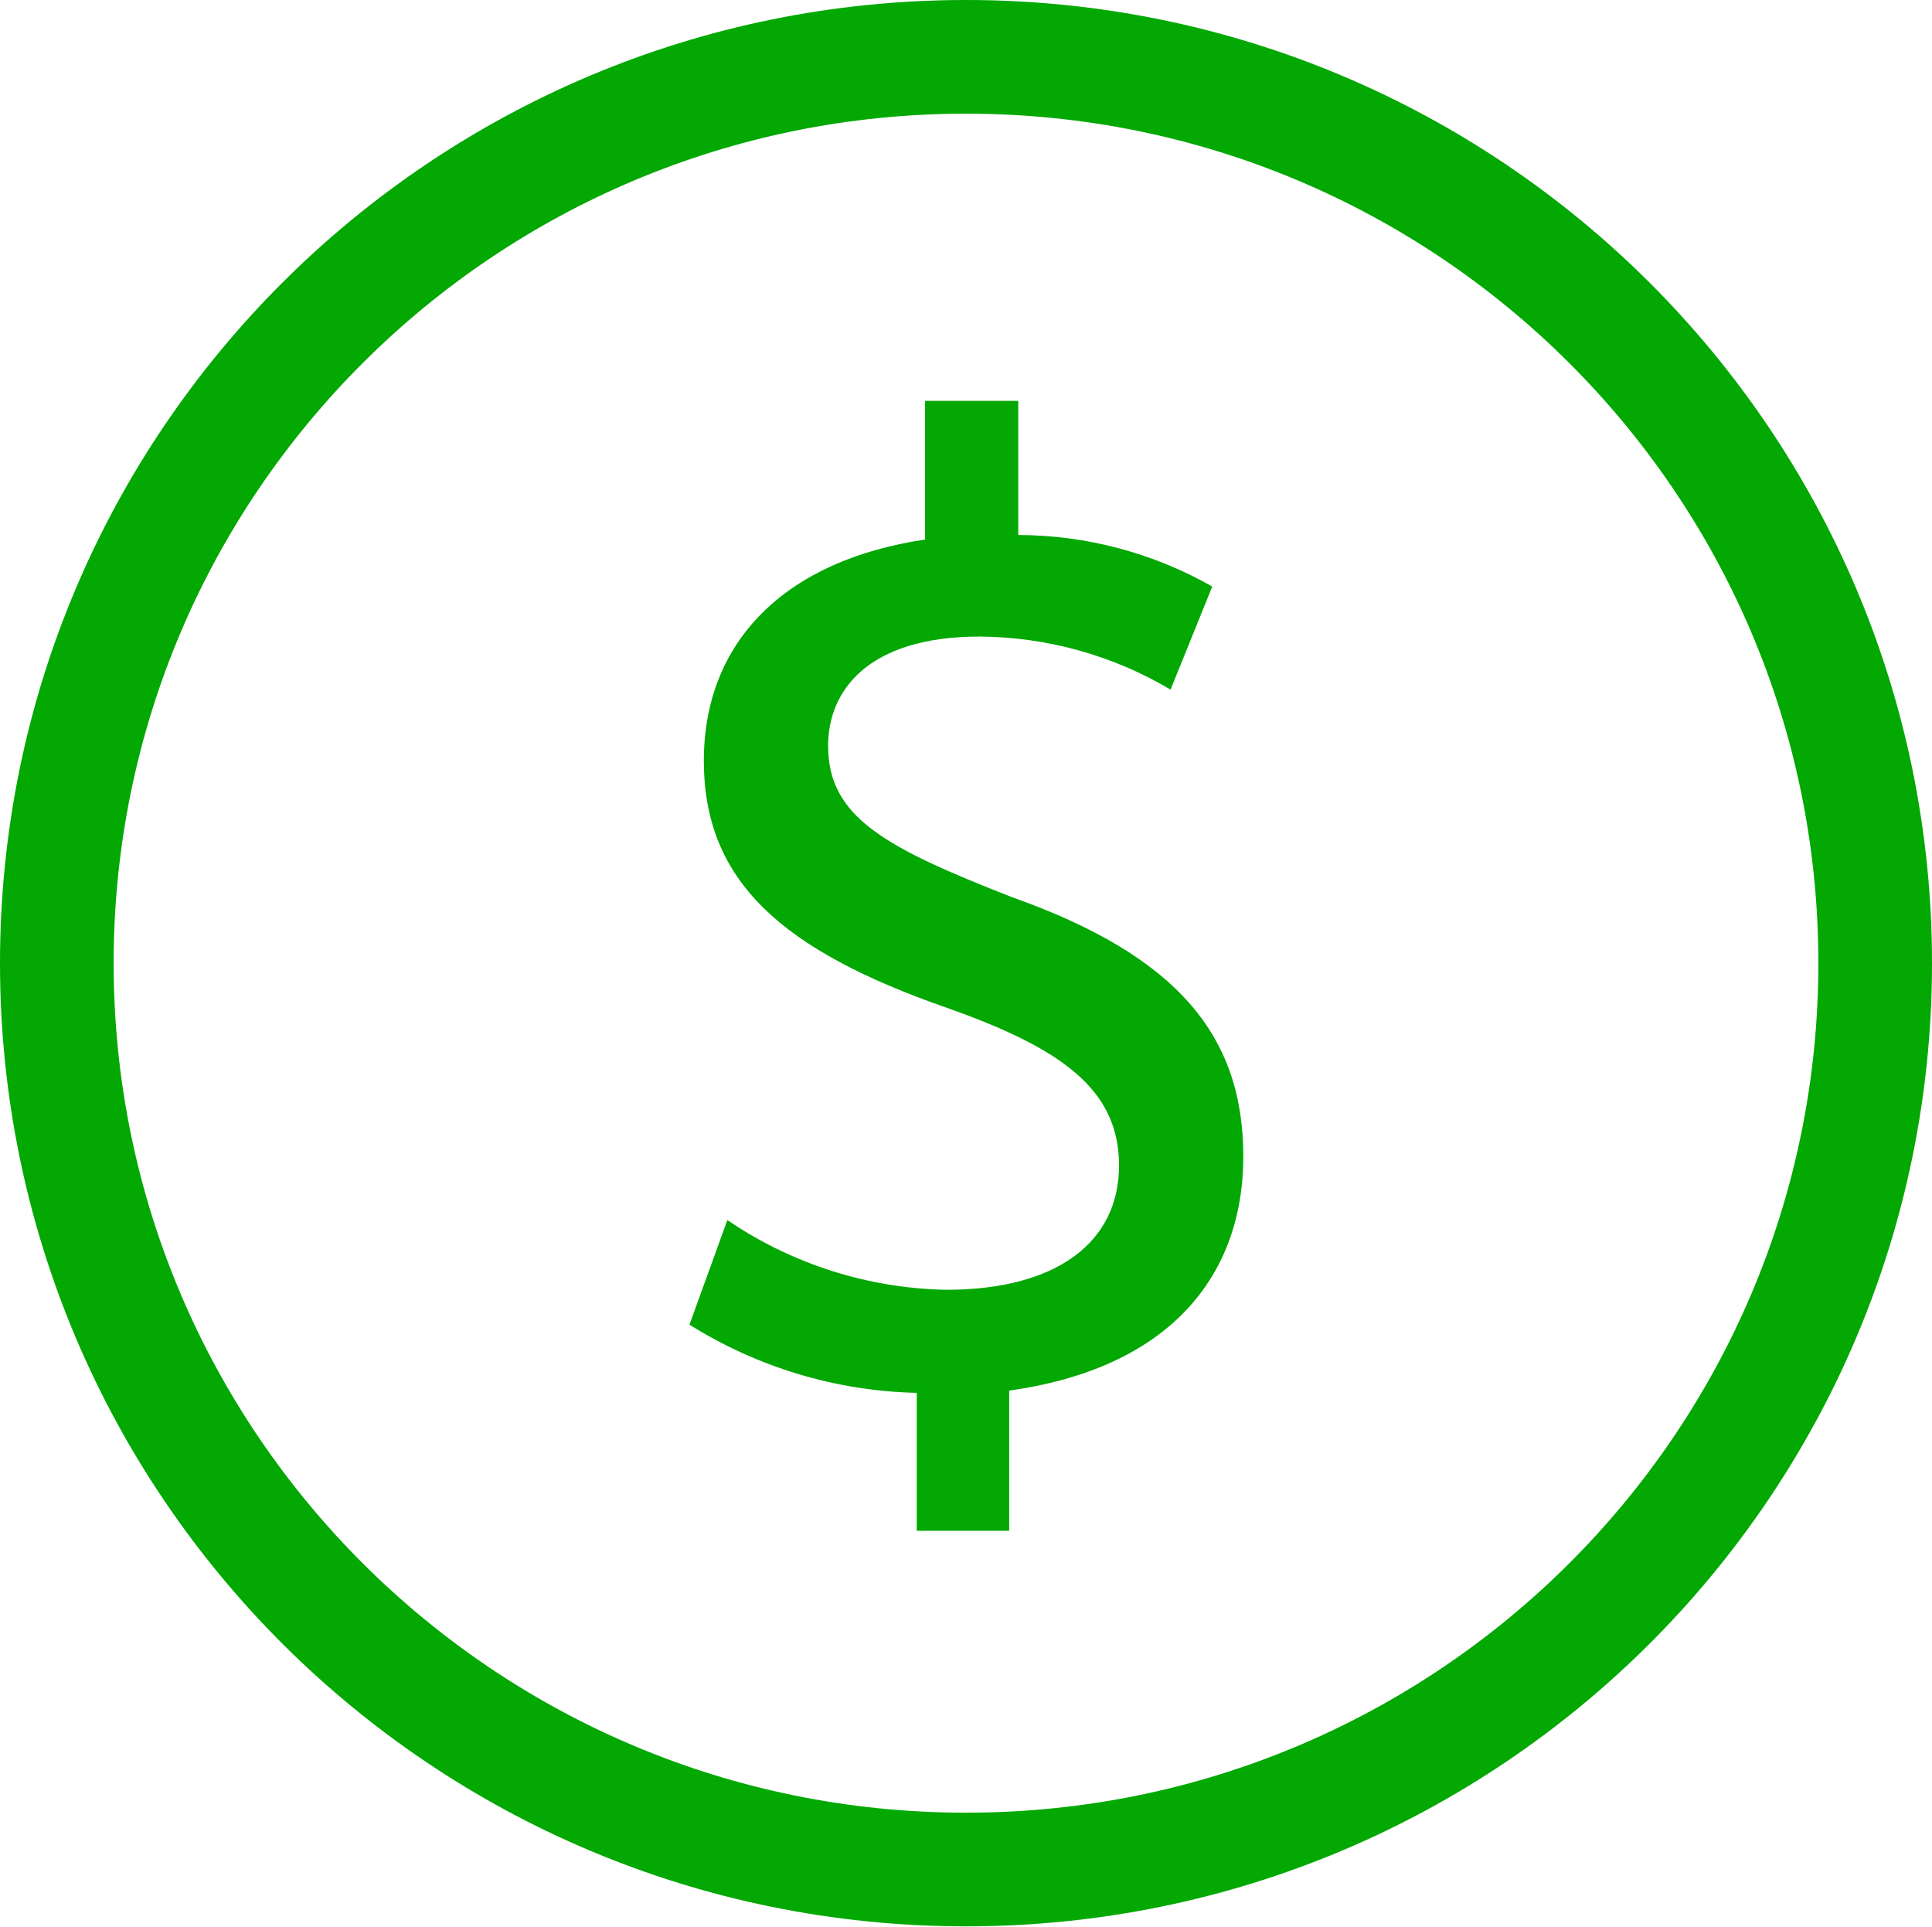
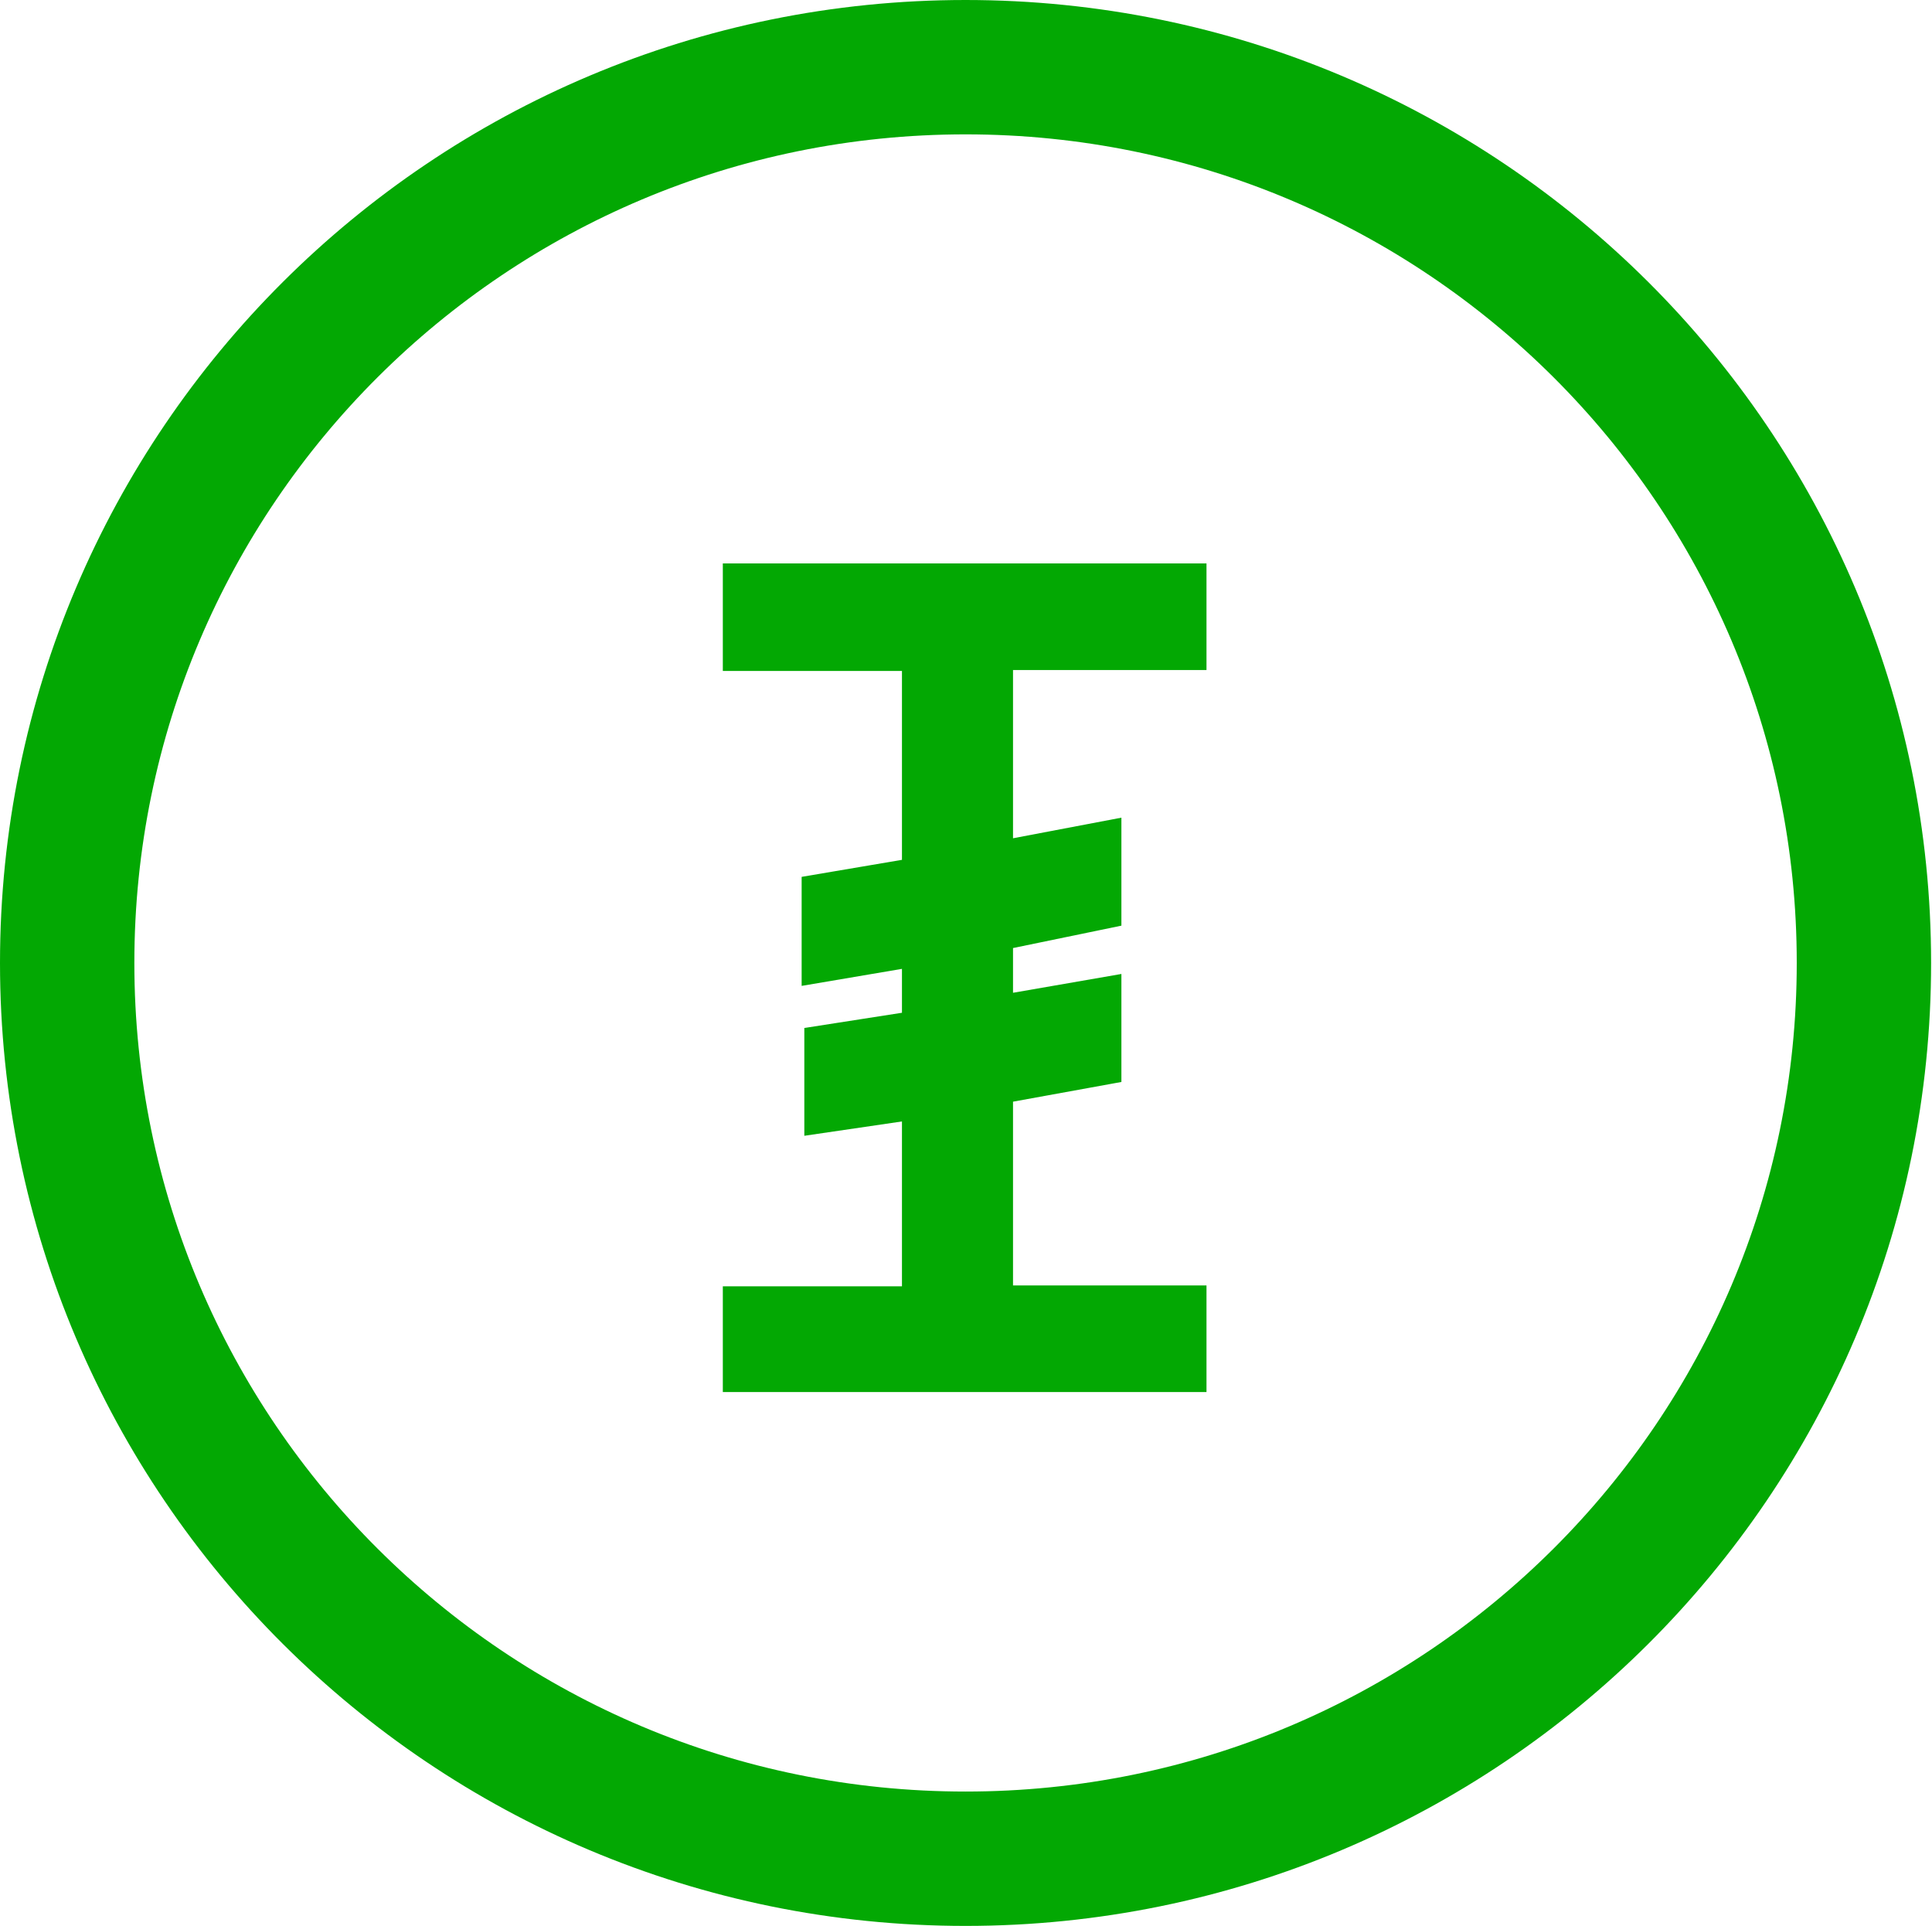
- <svg xmlns="http://www.w3.org/2000/svg" viewBox="0 0 25.5 25.42">
-   <ellipse cx="12.75" cy="12.71" rx="12" ry="11.96" fill="none" stroke="#03a803" stroke-miterlimit="10" stroke-width="1.5" />
-   <path d="M12.1,20.2V18.38a5.9,5.9,0,0,1-3-.9L9.6,16.1a5.31,5.31,0,0,0,2.89.92c1.46,0,2.28-.63,2.28-1.64S14,13.83,12.5,13.3c-2.18-.76-3.21-1.67-3.21-3.26s1.09-2.65,2.92-2.92V5.29h1.23V7.06A5.2,5.2,0,0,1,16,7.74L15.45,9.1a5,5,0,0,0-2.52-.7c-1.48,0-2,.72-2,1.44,0,.94.74,1.34,2.43,2,2.17.77,3.05,1.82,3.05,3.42s-1,2.8-3.09,3.09V20.2Z" fill="#03a803" />
+ <svg xmlns="http://www.w3.org/2000/svg" width="21.57" height="21.5" viewBox="0 0 21.57 21.5">
+   <ellipse cx="10.78" cy="10.75" rx="10.03" ry="10" fill="none" stroke="#03a803" stroke-miterlimit="10" stroke-width="1.5" />
+   <path d="M13.22,15.29H8.32v-.68h2V12.23l-1.09.16v-.7l1.09-.17v-1l-1.12.19V10l1.12-.19V7.24h-2V6.54h4.9v.69H11.06V9.66l1.21-.23v.7l-1.21.25v1l1.21-.21v.7l-1.21.22V14.6h2.16v.68Z" fill="#03a803" stroke="#03a803" stroke-miterlimit="10" stroke-width="0.5" />
</svg>
